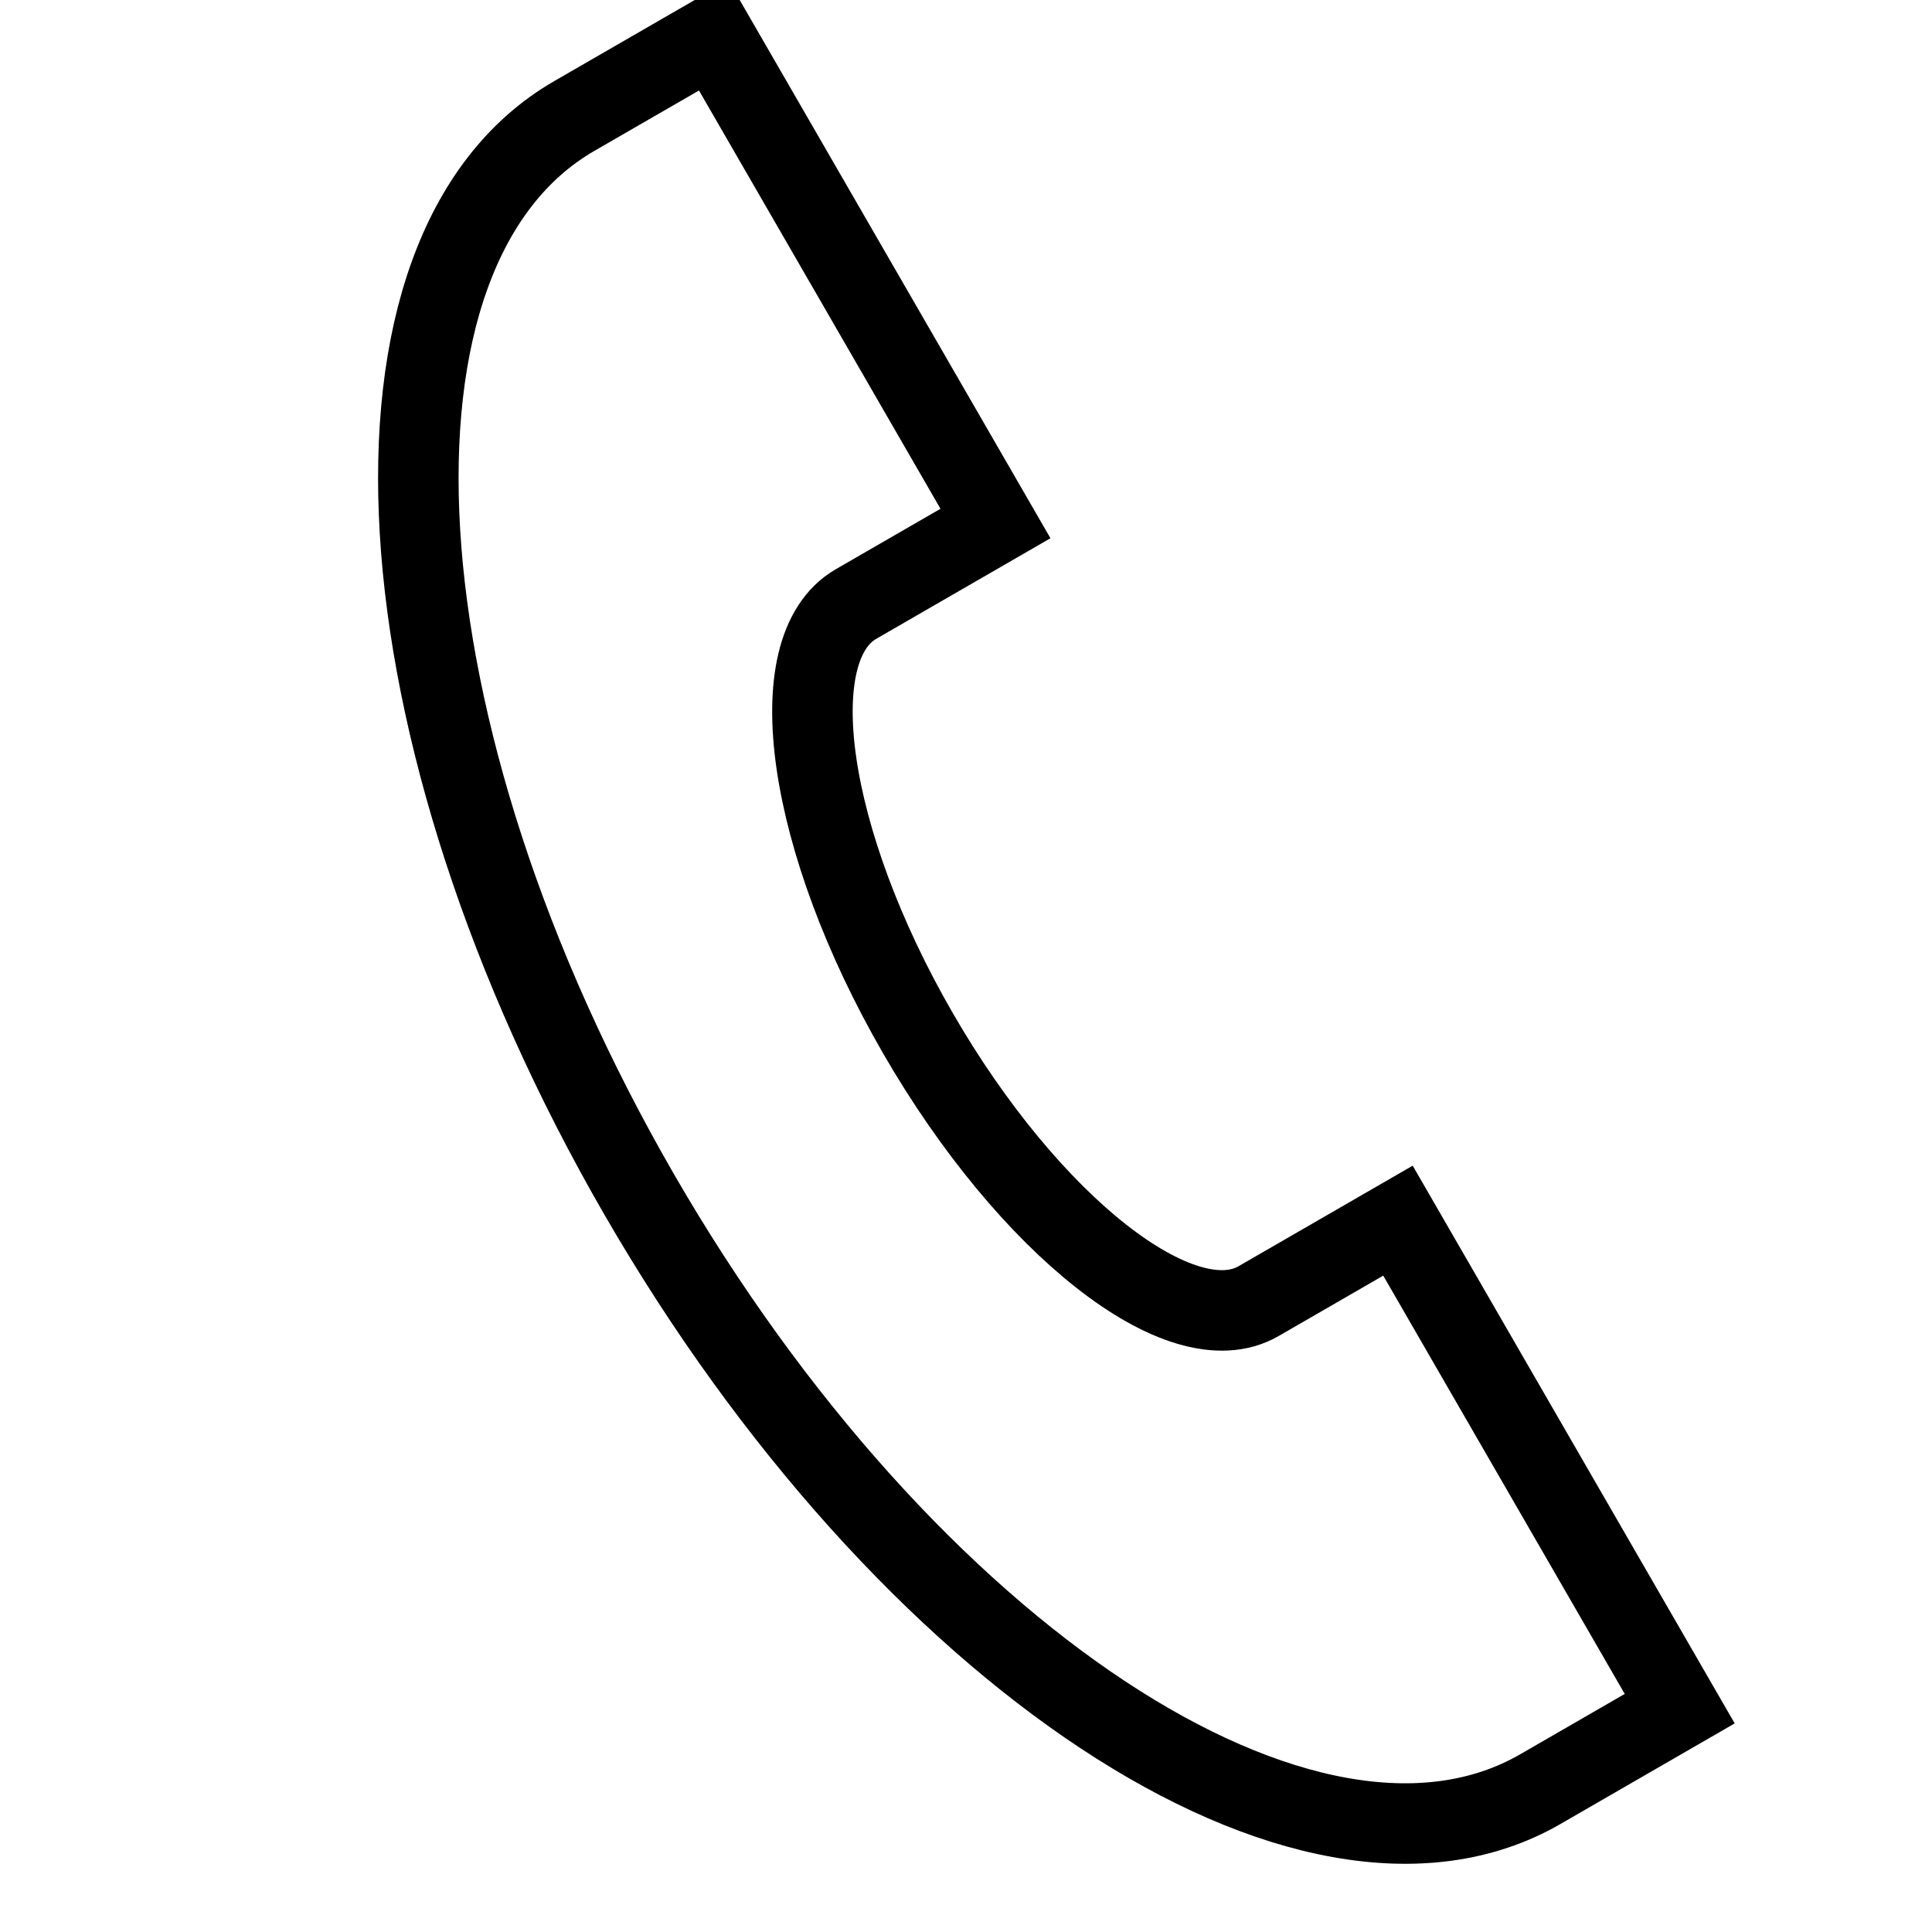
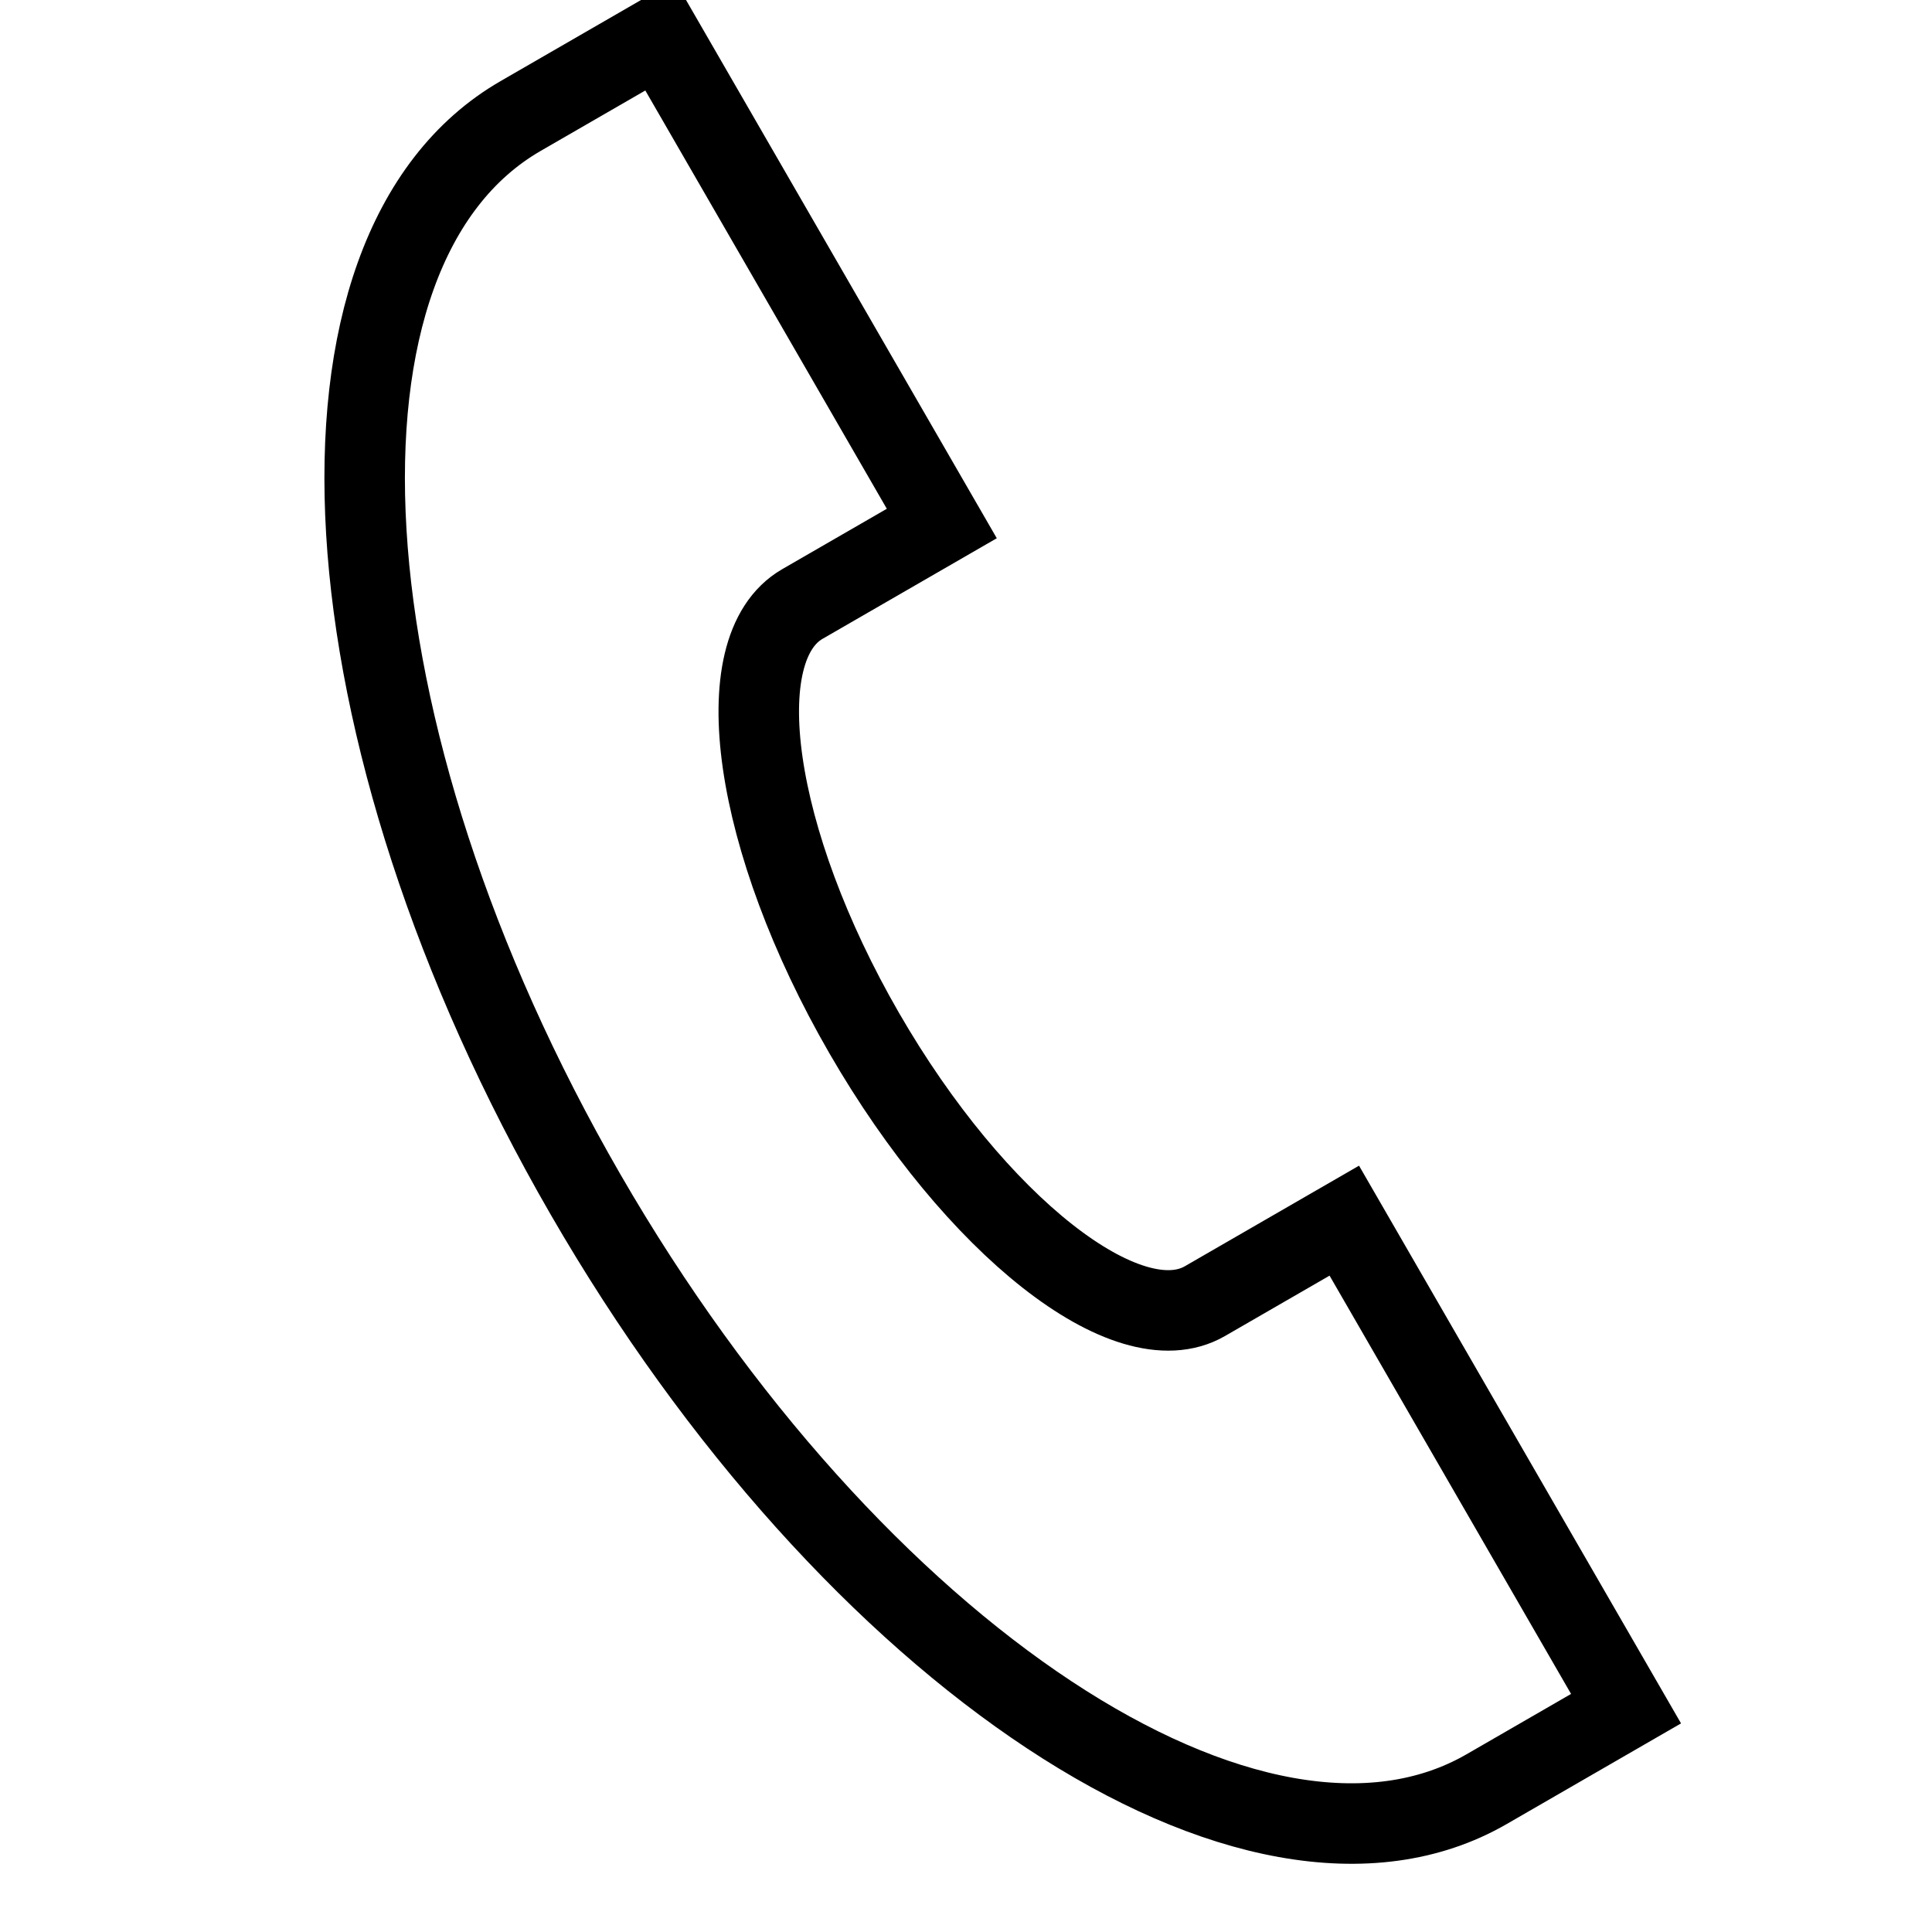
- <svg xmlns="http://www.w3.org/2000/svg" width="360" height="360" viewBox="-20 -5 36 36" fill="none" stroke="currentColor" stroke-width="1">
+ <svg xmlns="http://www.w3.org/2000/svg" width="360" height="360" viewBox="-19 -5 36 36" fill="none" stroke="currentColor" stroke-width="1">
  <path d="     M 2 0     L 2 7     L 0 7     A 2 5 0 0 0 0 17     L 2 17     L 2 24     L 0 24     A 6 12 0 0 1 0 0     Z" transform="translate(1, 12) rotate(-30) scale(1.5) translate(-1, -12)" />
</svg>
